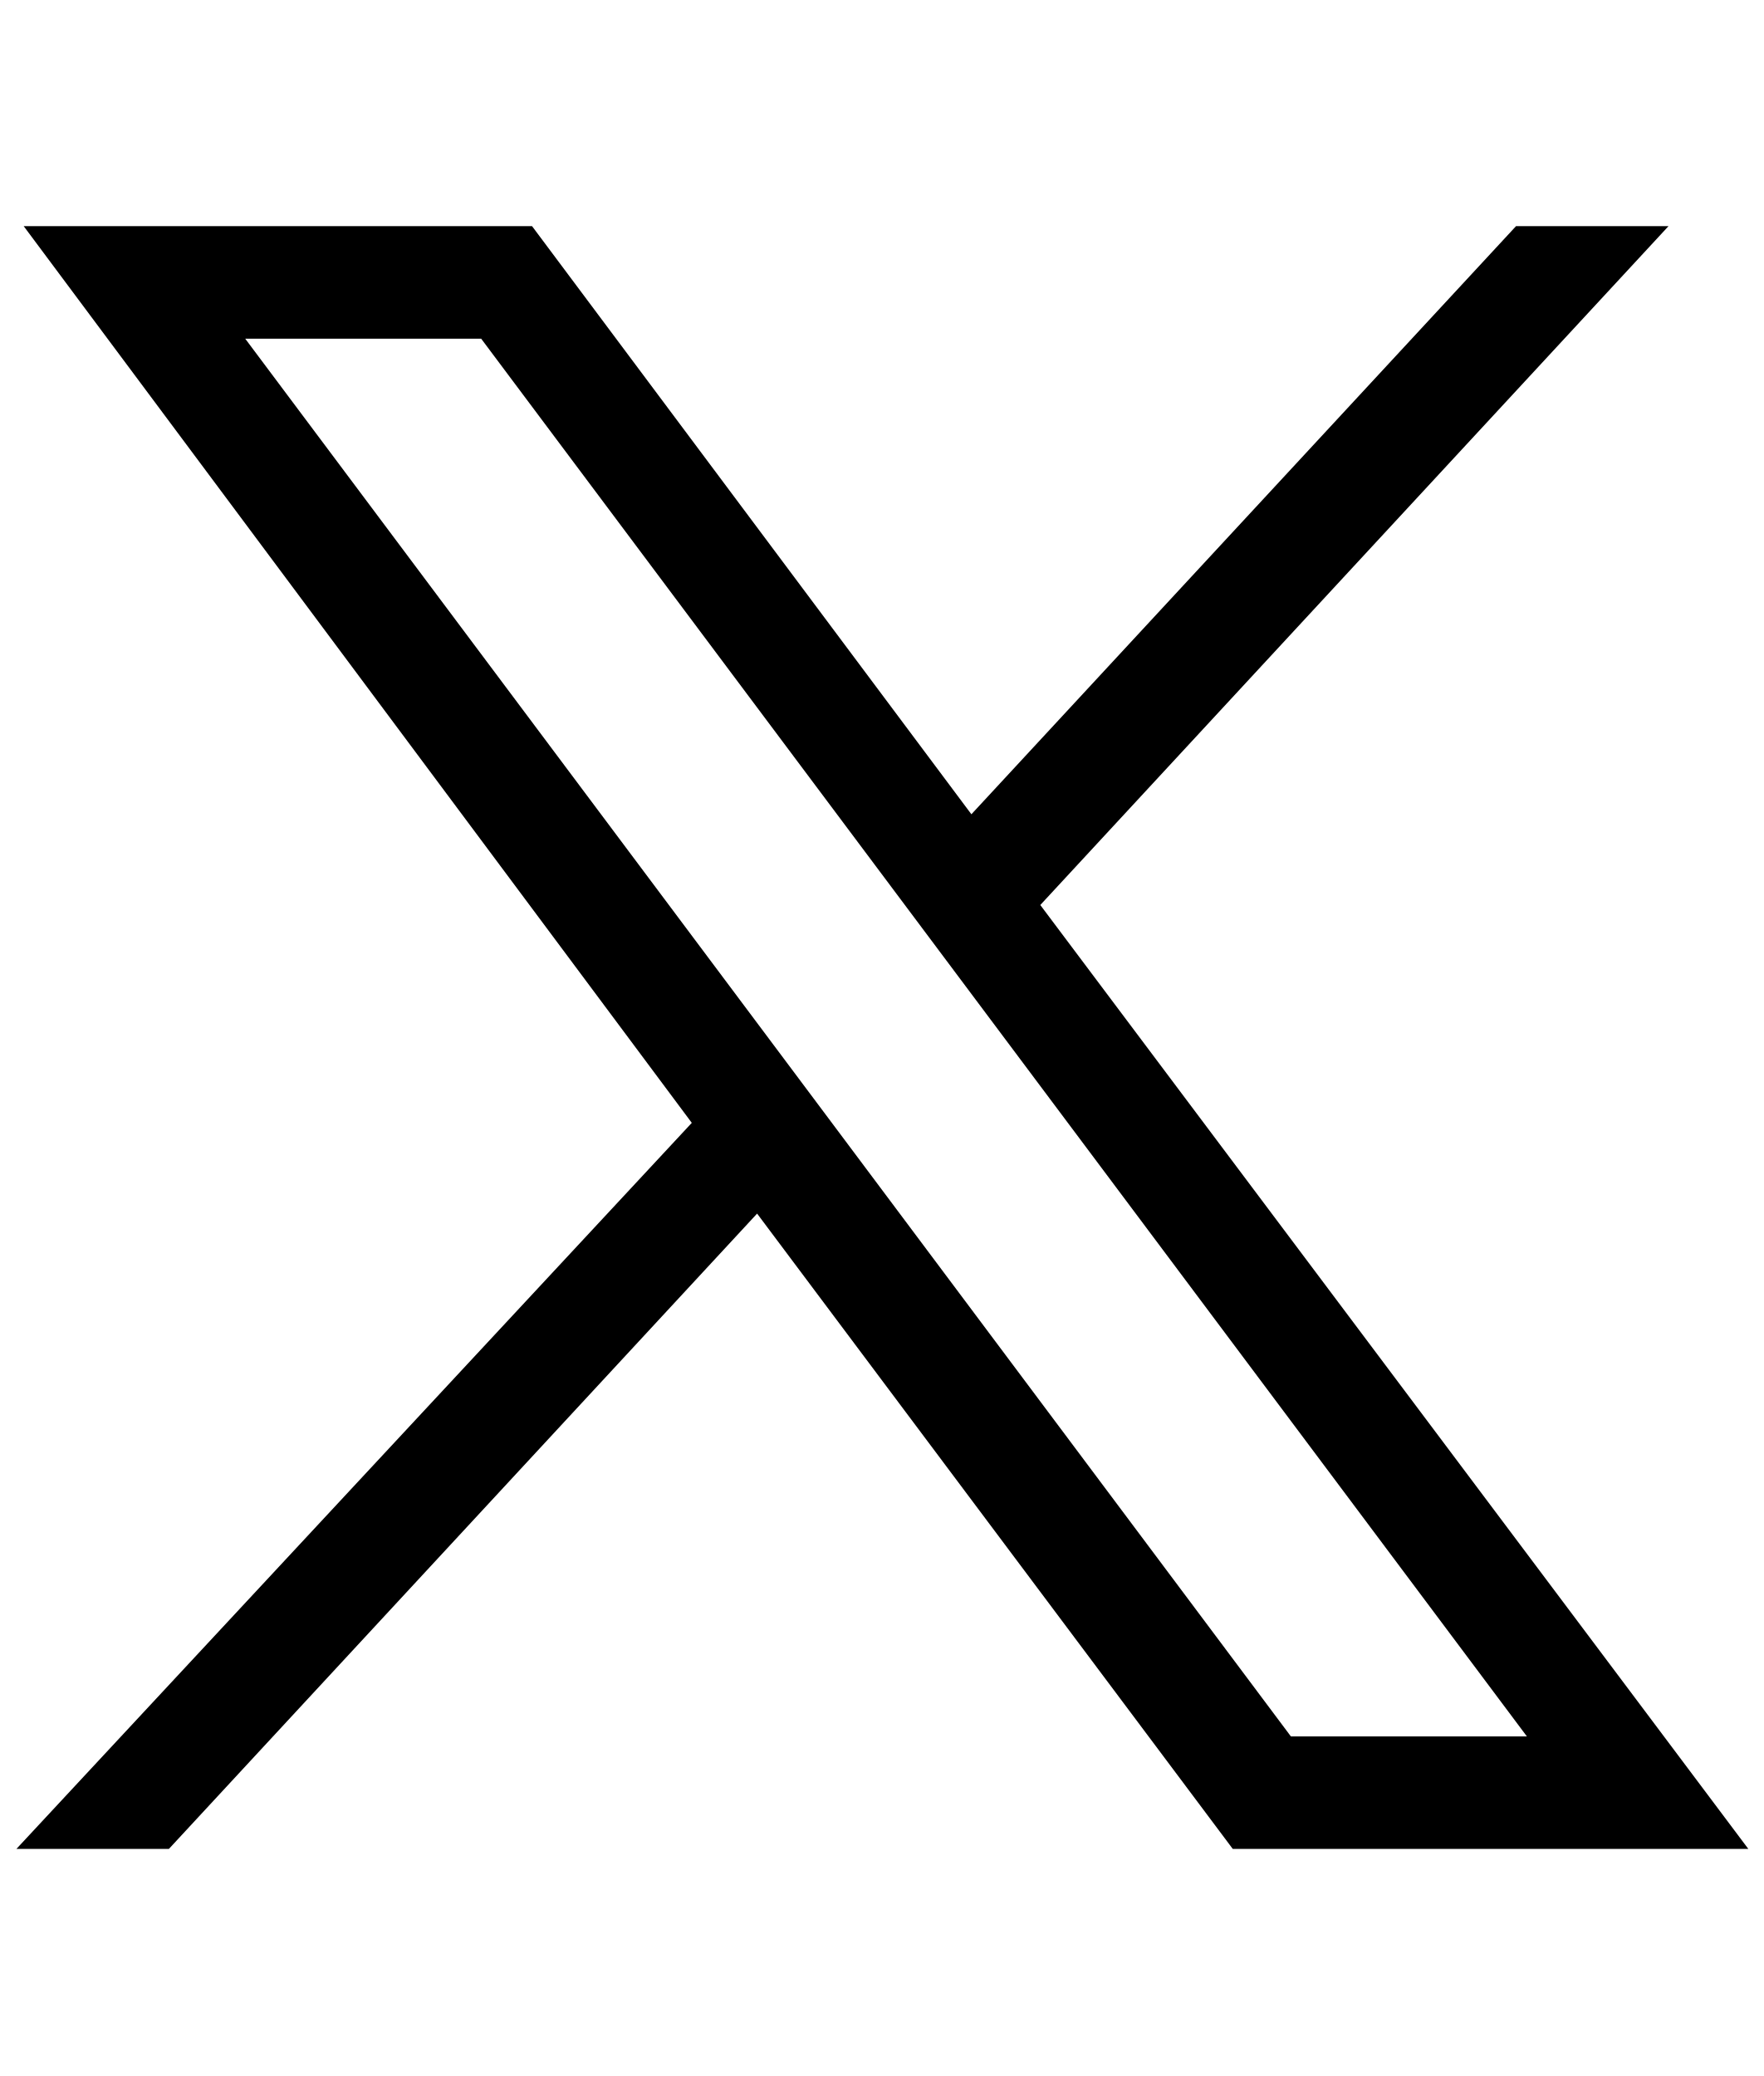
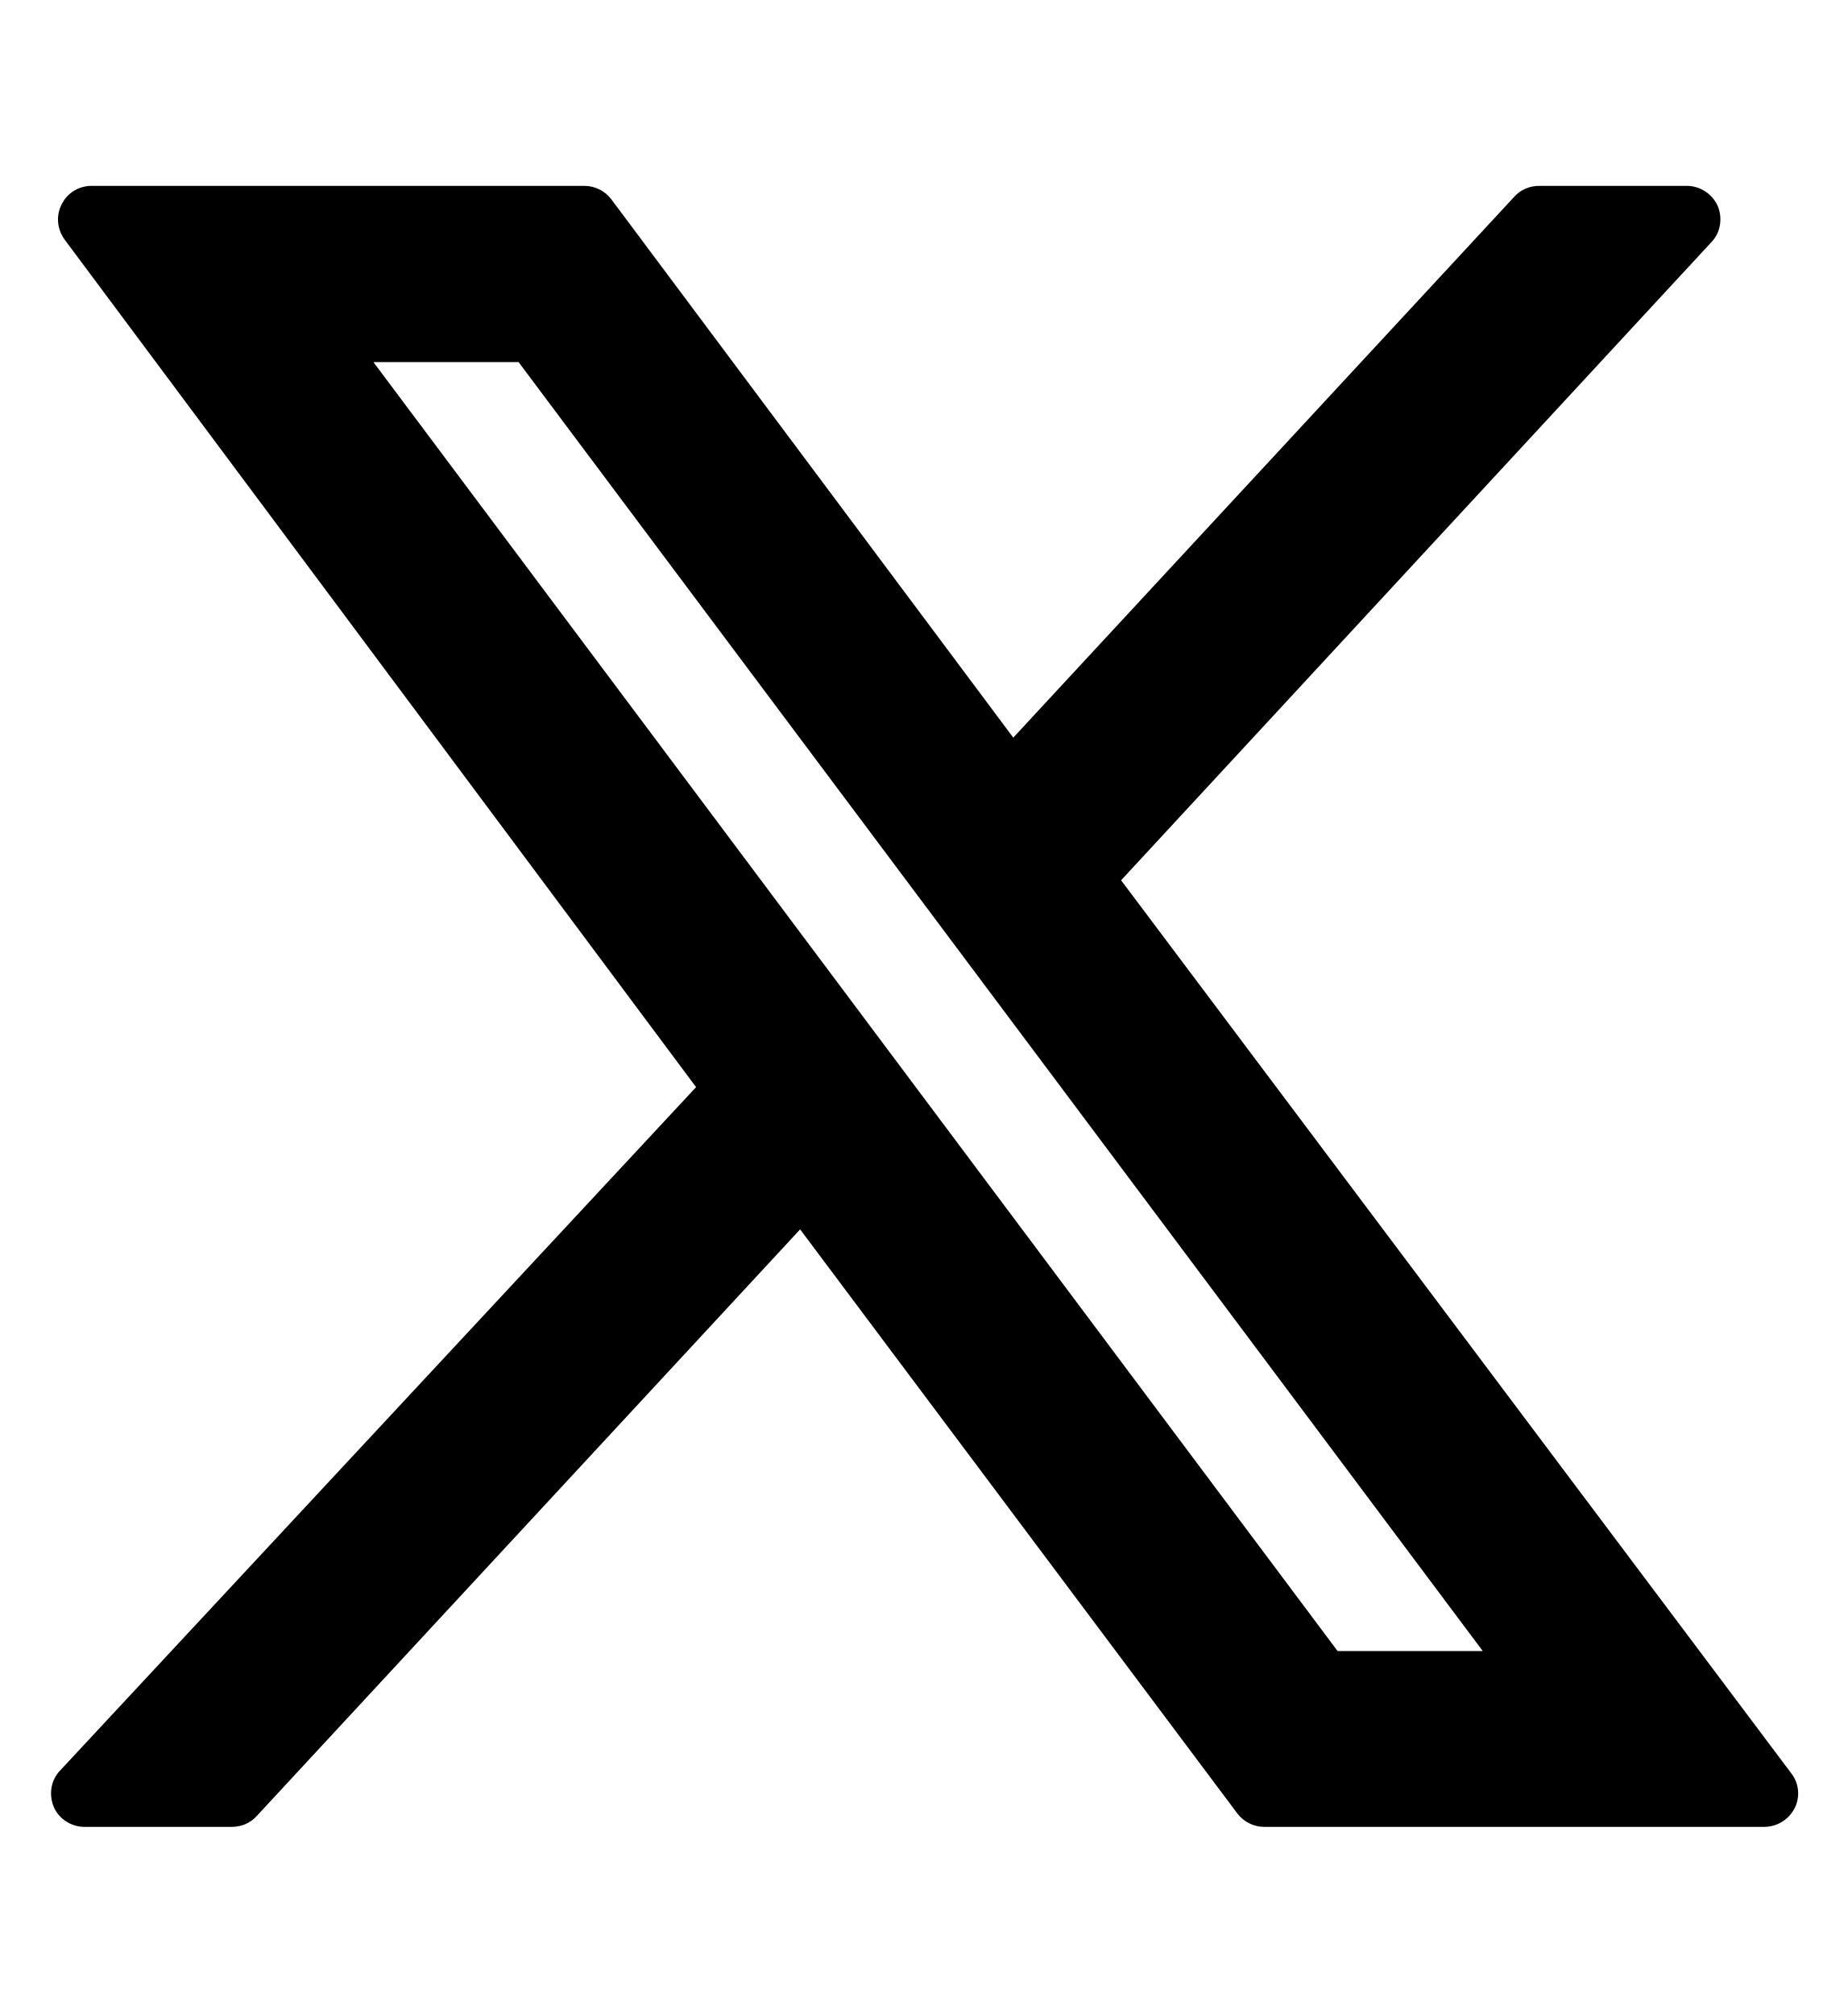
- <svg xmlns="http://www.w3.org/2000/svg" id="ds44-icons" viewBox="0 0 407.68 480">
+ <svg xmlns="http://www.w3.org/2000/svg" version="1.1" id="ds44-icons" x="0px" y="0px" viewBox="0 0 440.3 480" style="enable-background:new 0 0 440.3 480;" xml:space="preserve">
  <g id="layer1">
-     <path id="path1009" d="m5.48,52.29l154.45,207.33L3.8,427.49h35.25l135.98-146.89,109.96,146.89h119.19l-163.68-218.24L385.73,52.29h-35.25l-125.91,135.98L123,52.29H5.48Zm51.2,26.02h54.56l241.75,323.17h-54.56L56.69,78.31Z" />
+     <g id="path1009">
+       <path d="M301.3,431.5c-1.3,0-2.4-0.6-3.2-1.6L191,286.8L58.3,430.2c-0.8,0.8-1.8,1.3-2.9,1.3H20.1c-1.6,0-3-0.9-3.7-2.4    c-0.6-1.5-0.3-3.2,0.7-4.3l153.9-165.4L18.6,54.7c-0.9-1.2-1-2.8-0.4-4.2c0.7-1.4,2.1-2.2,3.6-2.2h117.5c1.3,0,2.4,0.6,3.2,1.6    L241.2,182L363.9,49.6c0.8-0.8,1.8-1.3,2.9-1.3h35.2c1.6,0,3,0.9,3.7,2.4s0.4,3.2-0.7,4.3L262,209.5l161.7,215.6    c0.9,1.2,1.1,2.8,0.4,4.2c-0.7,1.4-2.1,2.2-3.6,2.2H301.3z M361.3,397.5L125.6,82.3H81l235.8,315.2H361.3z" />
+       <path d="M402,52.3l-145.2,157l163.7,218.2H301.3l-110-146.9l-136,146.9H20.1l156.1-167.9L21.8,52.3h117.5l101.6,136l125.9-136H402     M73,78.3L73,78.3L73,78.3l241.7,323.2h54.6L127.6,78.3H73 M402,44.3h-35.2c-2.2,0-4.4,0.9-5.9,2.6L241.5,175.8L145.7,47.5    c-1.5-2-3.9-3.2-6.4-3.2H21.8c-3,0-5.8,1.7-7.1,4.4c-1.4,2.7-1.1,5.9,0.7,8.4l150.5,202L14.3,422c-2.2,2.3-2.7,5.7-1.5,8.6    s4.2,4.8,7.3,4.8h35.2c2.2,0,4.4-0.9,5.9-2.6l129.5-139.8l104.2,139.2c1.5,2,3.9,3.2,6.4,3.2h119.2c3,0,5.8-1.7,7.2-4.4    s1.1-6-0.8-8.4L267.2,209.8L407.9,57.7c2.2-2.3,2.7-5.7,1.5-8.6C408.1,46.2,405.2,44.3,402,44.3L402,44.3z M402,60.3L402,60.3    L402,60.3L402,60.3z M89,86.3h34.6l229.8,307.2h-34.6L89,86.3L89,86.3z" />
+     </g>
  </g>
</svg>
